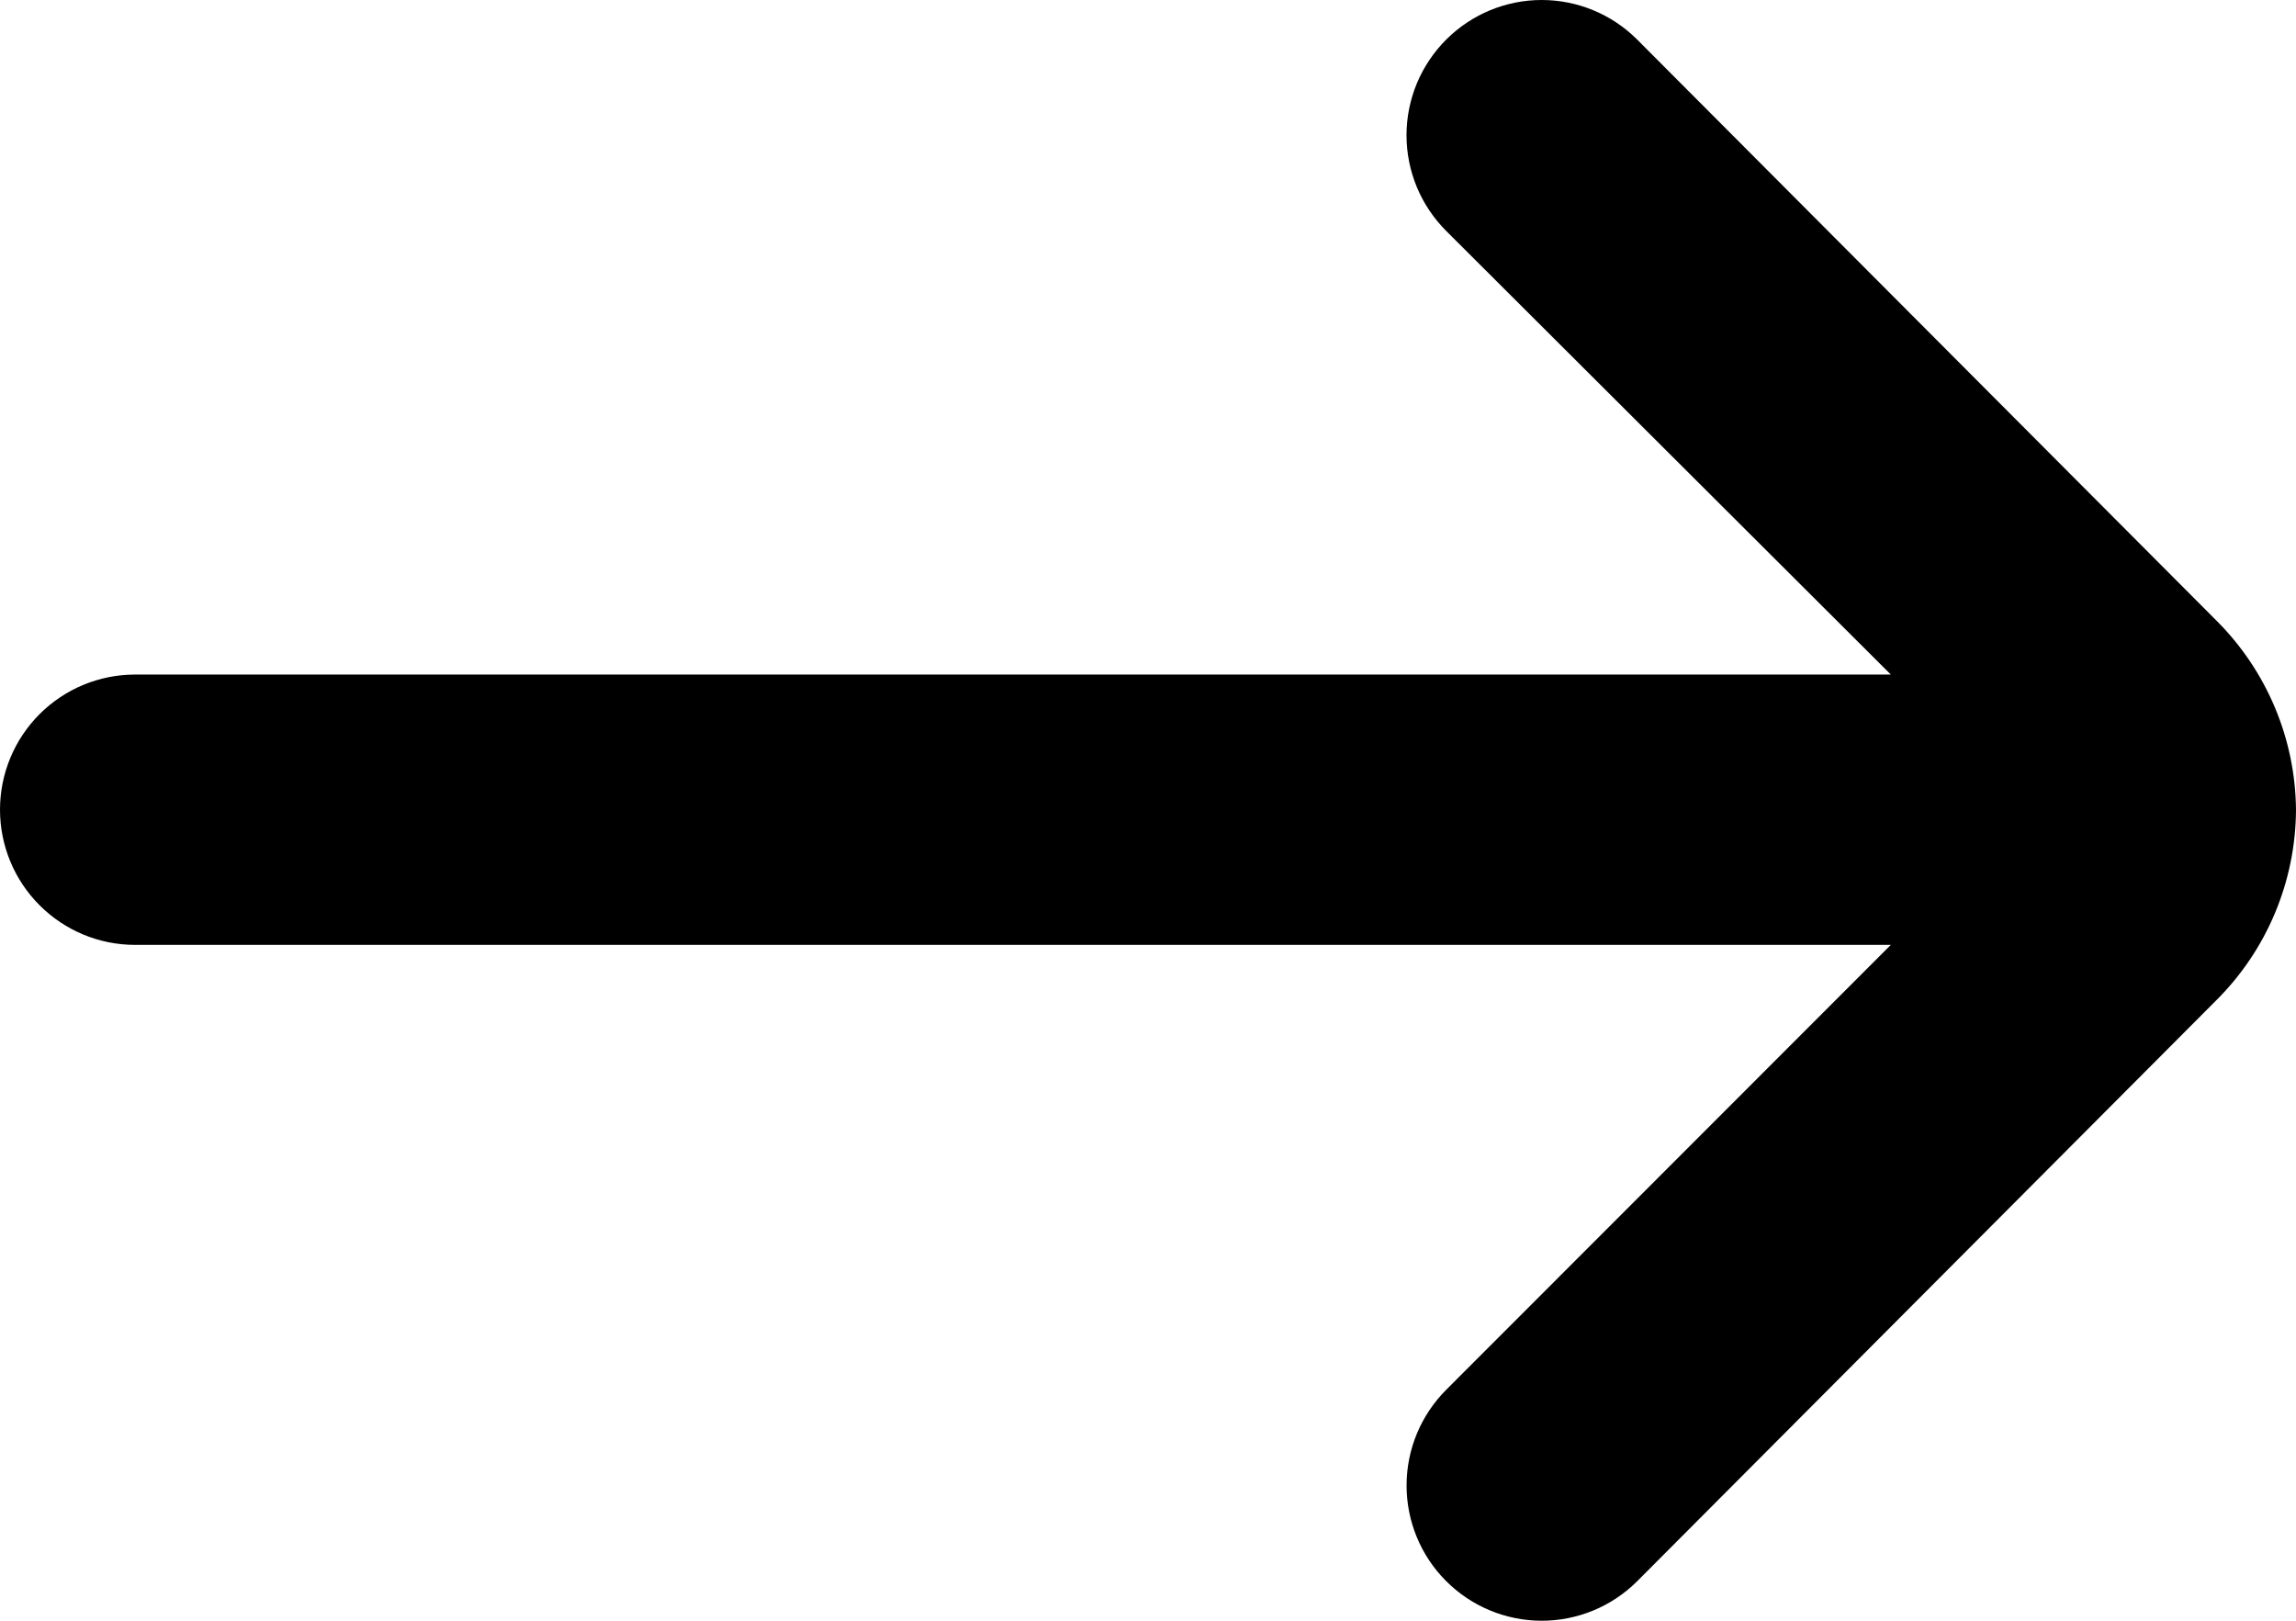
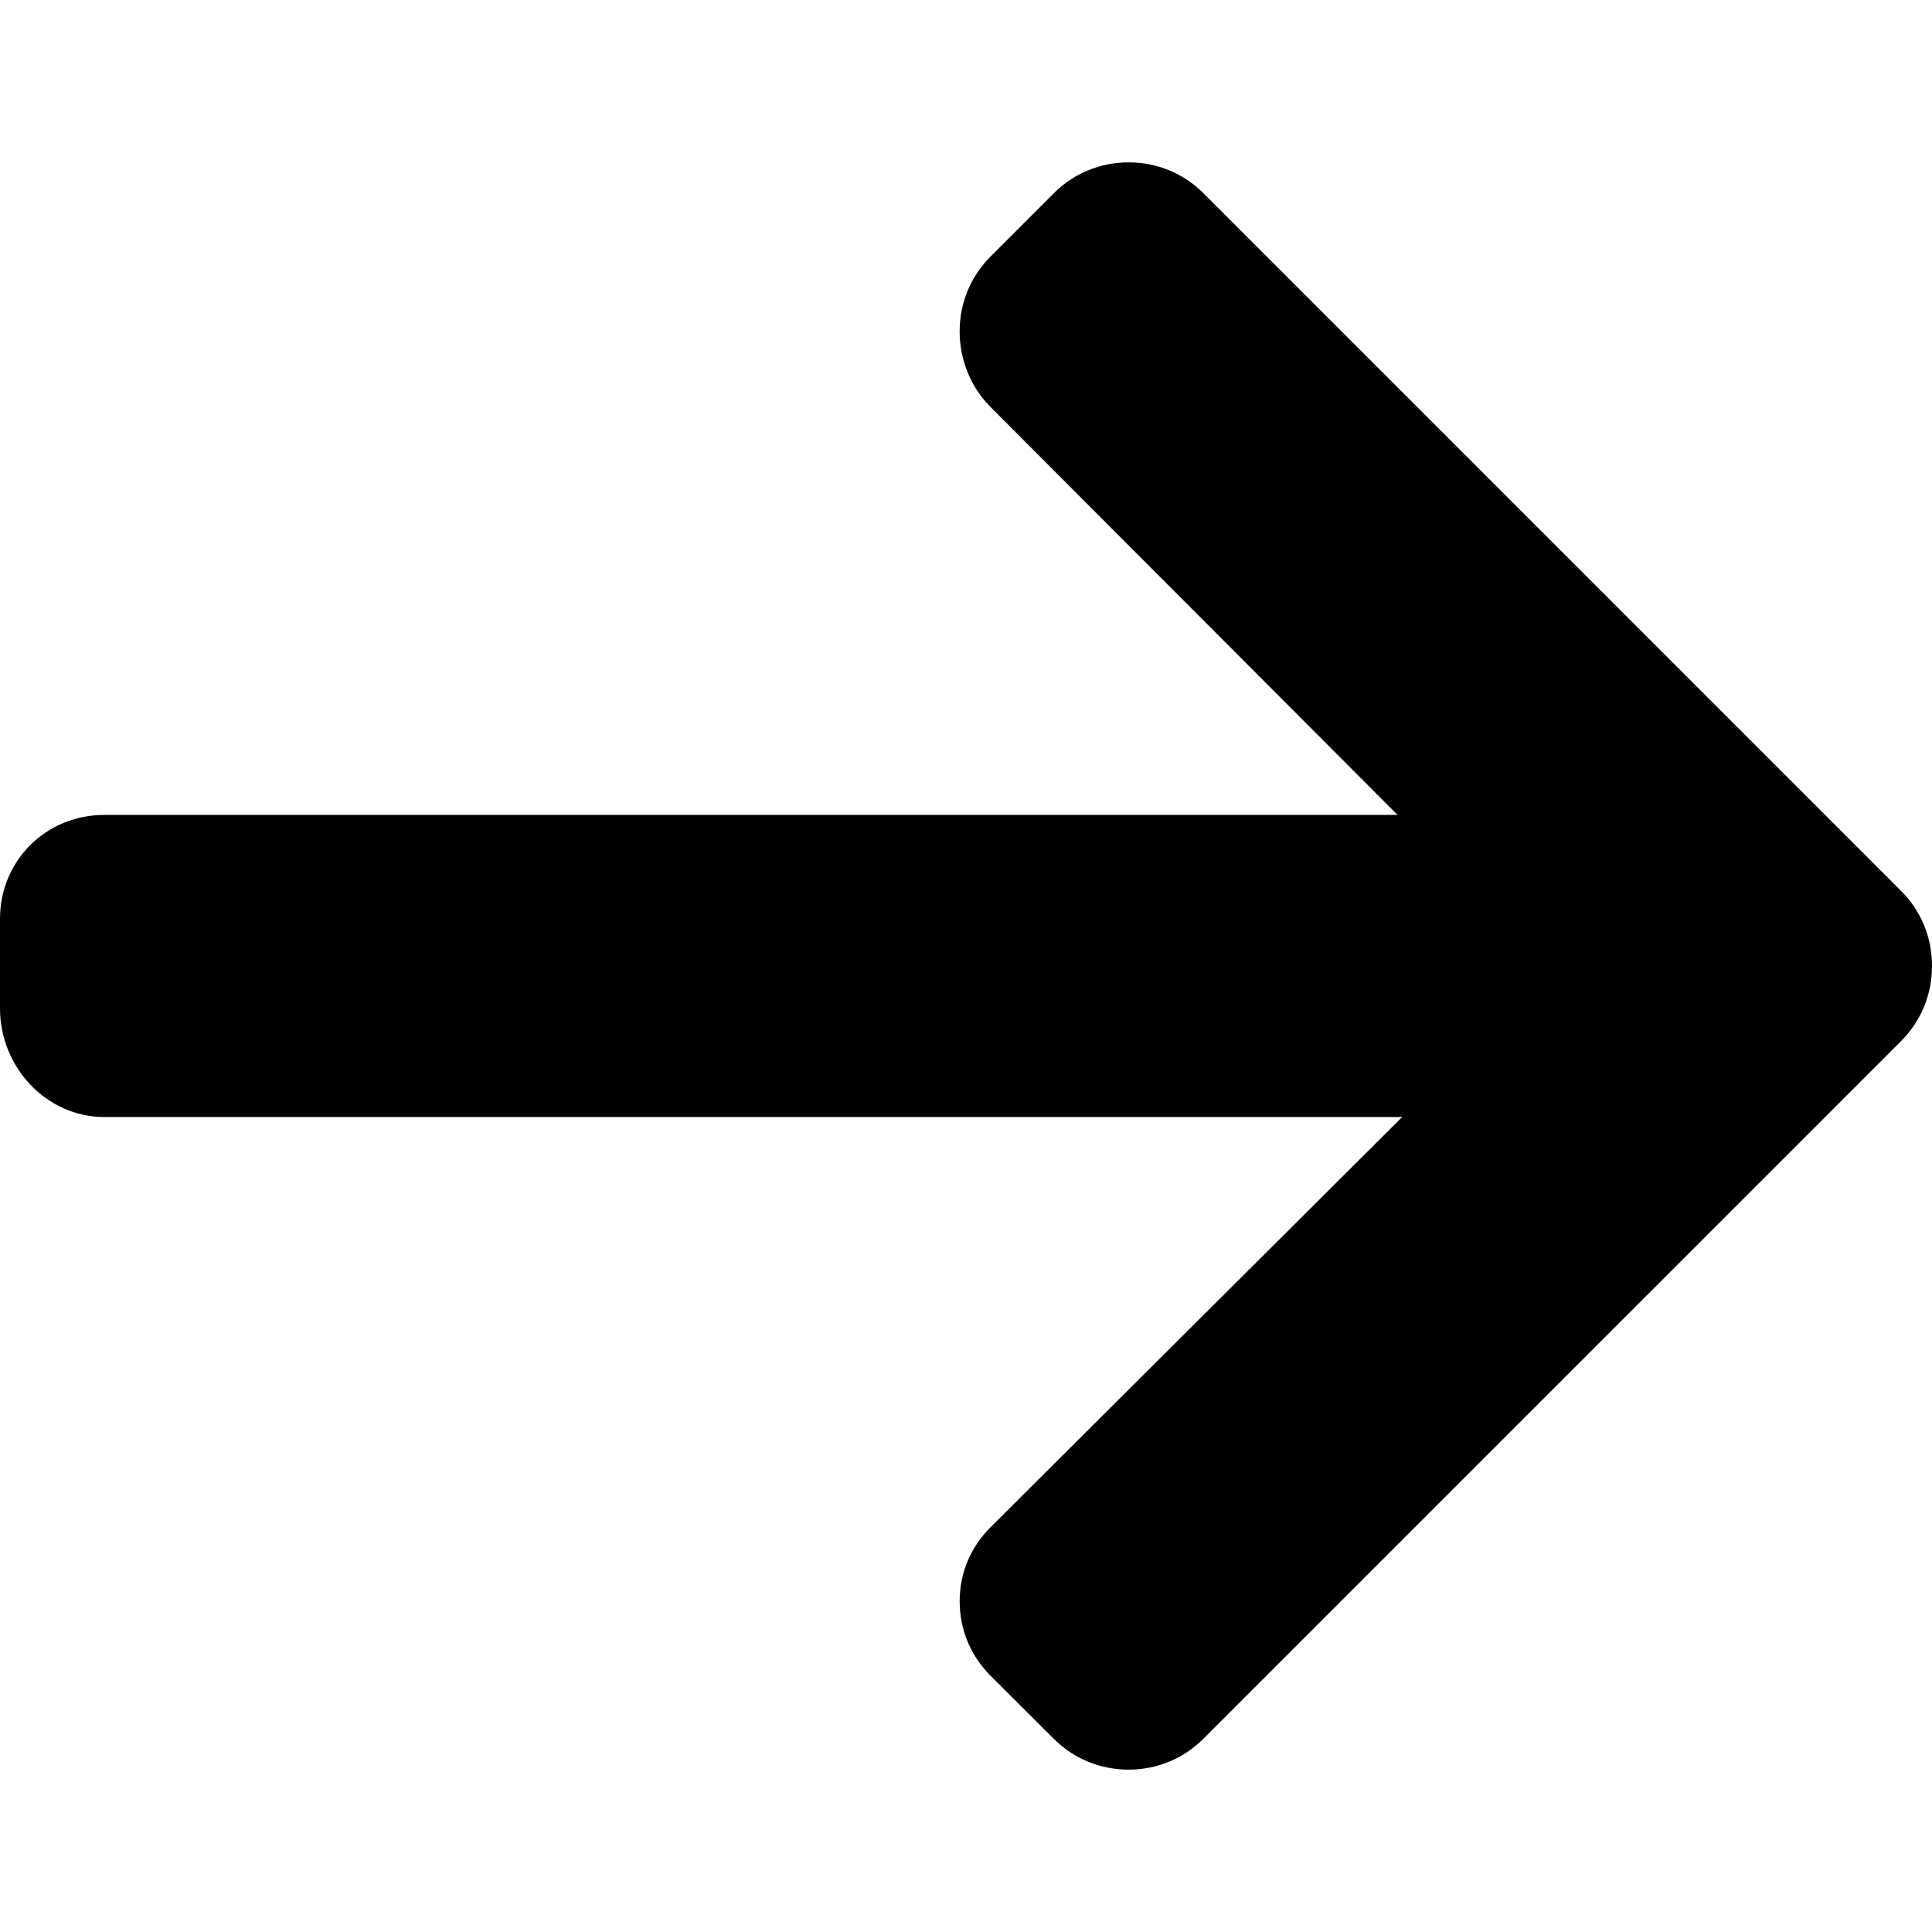
- <svg xmlns="http://www.w3.org/2000/svg" width="34" height="24" viewBox="0 0 34 24" fill="none">
-   <path d="M34 11.99C33.99 10.937 33.566 9.931 32.82 9.188L24.24 0.582C23.865 0.209 23.358 0 22.83 0C22.302 0 21.795 0.209 21.42 0.582C21.233 0.768 21.084 0.989 20.982 1.233C20.881 1.477 20.828 1.739 20.828 2.003C20.828 2.267 20.881 2.529 20.982 2.773C21.084 3.017 21.233 3.238 21.42 3.424L28 9.989H2C1.47 9.989 0.961 10.2 0.586 10.575C0.211 10.95 0 11.459 0 11.99C0 12.521 0.211 13.03 0.586 13.405C0.961 13.781 1.47 13.992 2 13.992H28L21.42 20.576C21.043 20.951 20.831 21.459 20.829 21.99C20.827 22.521 21.036 23.032 21.41 23.408C21.784 23.785 22.292 23.998 22.823 24C23.354 24.002 23.863 23.793 24.24 23.419L32.82 14.812C33.571 14.065 33.995 13.05 34 11.99Z" fill="black" />
+ <svg xmlns="http://www.w3.org/2000/svg" version="1.1" width="512" height="512" x="0" y="0" viewBox="0 0 492.004 492.004" style="enable-background:new 0 0 512 512" xml:space="preserve" class="">
+   <g>
+     <path d="M484.14 226.886 306.46 49.202c-5.072-5.072-11.832-7.856-19.04-7.856-7.216 0-13.972 2.788-19.044 7.856l-16.132 16.136c-5.068 5.064-7.86 11.828-7.86 19.04 0 7.208 2.792 14.2 7.86 19.264L355.9 207.526H26.58C11.732 207.526 0 219.15 0 234.002v22.812c0 14.852 11.732 27.648 26.58 27.648h330.496L252.248 388.926c-5.068 5.072-7.86 11.652-7.86 18.864 0 7.204 2.792 13.88 7.86 18.948l16.132 16.084c5.072 5.072 11.828 7.836 19.044 7.836 7.208 0 13.968-2.8 19.04-7.872l177.68-177.68c5.084-5.088 7.88-11.88 7.86-19.1.016-7.244-2.776-14.04-7.864-19.12z" fill="#000000" opacity="1" data-original="#000000" class="" />
+   </g>
</svg>
